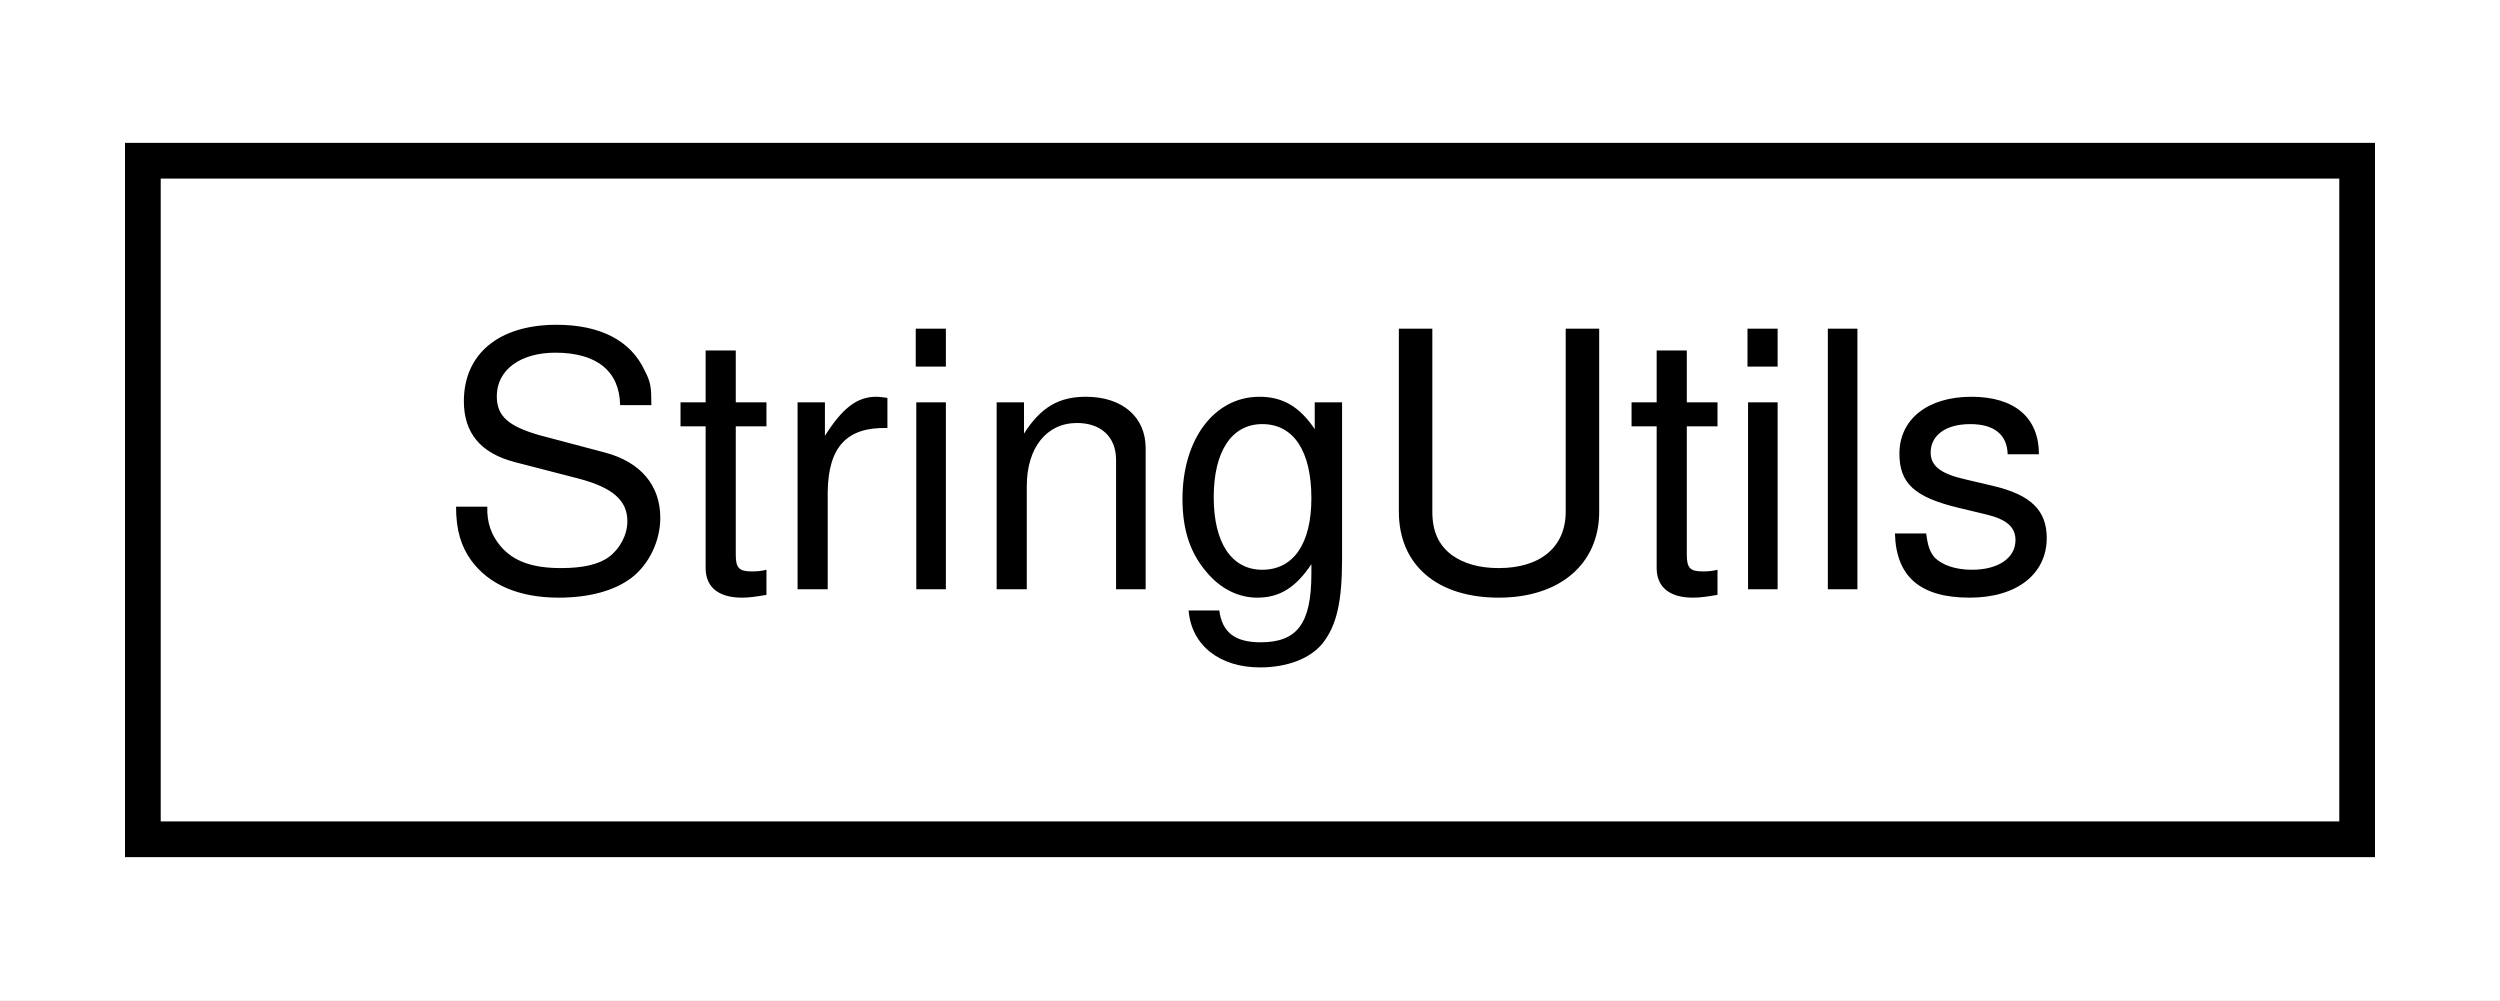
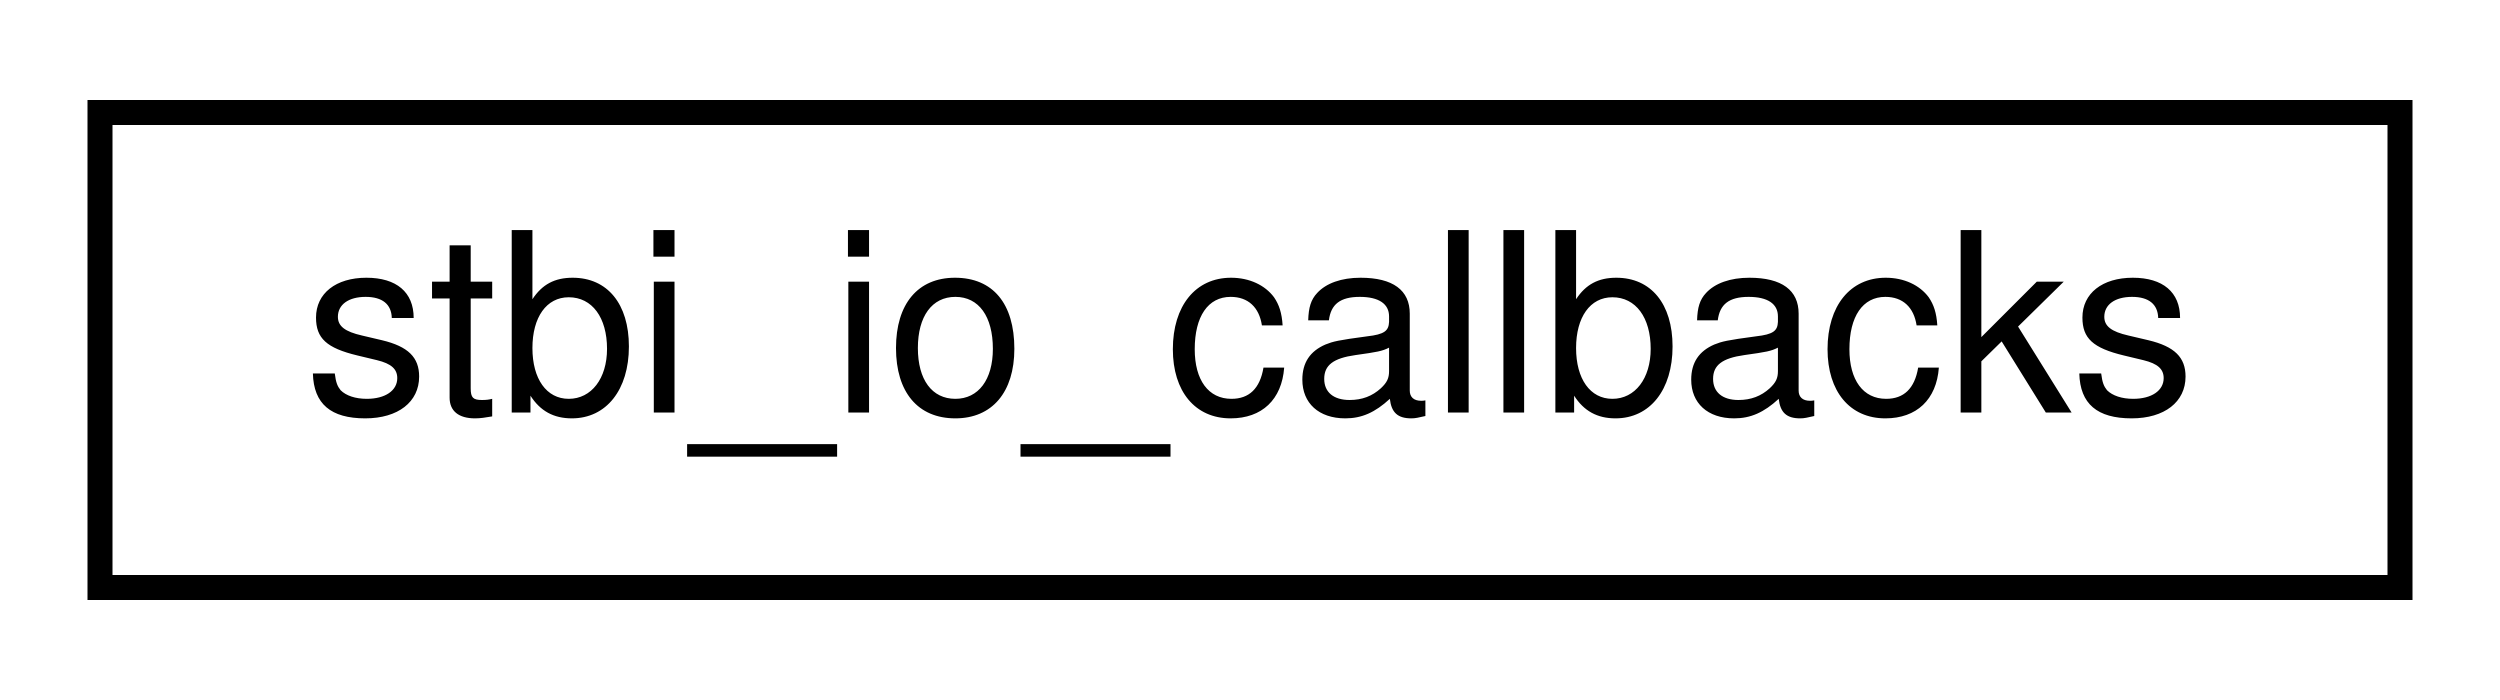
- <svg xmlns="http://www.w3.org/2000/svg" xmlns:xlink="http://www.w3.org/1999/xlink" width="70pt" height="28pt" viewBox="0.00 0.00 70.00 28.00">
+ <svg xmlns="http://www.w3.org/2000/svg" xmlns:xlink="http://www.w3.org/1999/xlink" width="100pt" height="28pt" viewBox="0.00 0.00 100.00 28.00">
  <g id="graph0" class="graph" transform="scale(1 1) rotate(0) translate(4 24)">
-     <polygon fill="white" stroke="transparent" points="-4,4 -4,-24 66,-24 66,4 -4,4" />
+     <polygon fill="white" stroke="transparent" points="-4,4 -4,-24 96,-24 96,4 -4,4" />
    <g id="node1" class="node">
      <g id="a_node1">
-         <a xlink:href="class_string_utils.html" target="_top" xlink:title=" ">
-           <polygon fill="white" stroke="black" points="0,-0.5 0,-19.5 62,-19.5 62,-0.5 0,-0.5" />
-           <text text-anchor="middle" x="31" y="-7.5" font-family="Helvetica,sans-Serif" font-size="10.00">StringUtils</text>
+         <a xlink:href="structstbi__io__callbacks.html" target="_top" xlink:title=" ">
+           <polygon fill="white" stroke="black" points="0,-0.5 0,-19.5 92,-19.5 92,-0.5 0,-0.5" />
+           <text text-anchor="middle" x="46" y="-7.5" font-family="Helvetica,sans-Serif" font-size="10.00">stbi_io_callbacks</text>
        </a>
      </g>
    </g>
  </g>
</svg>
